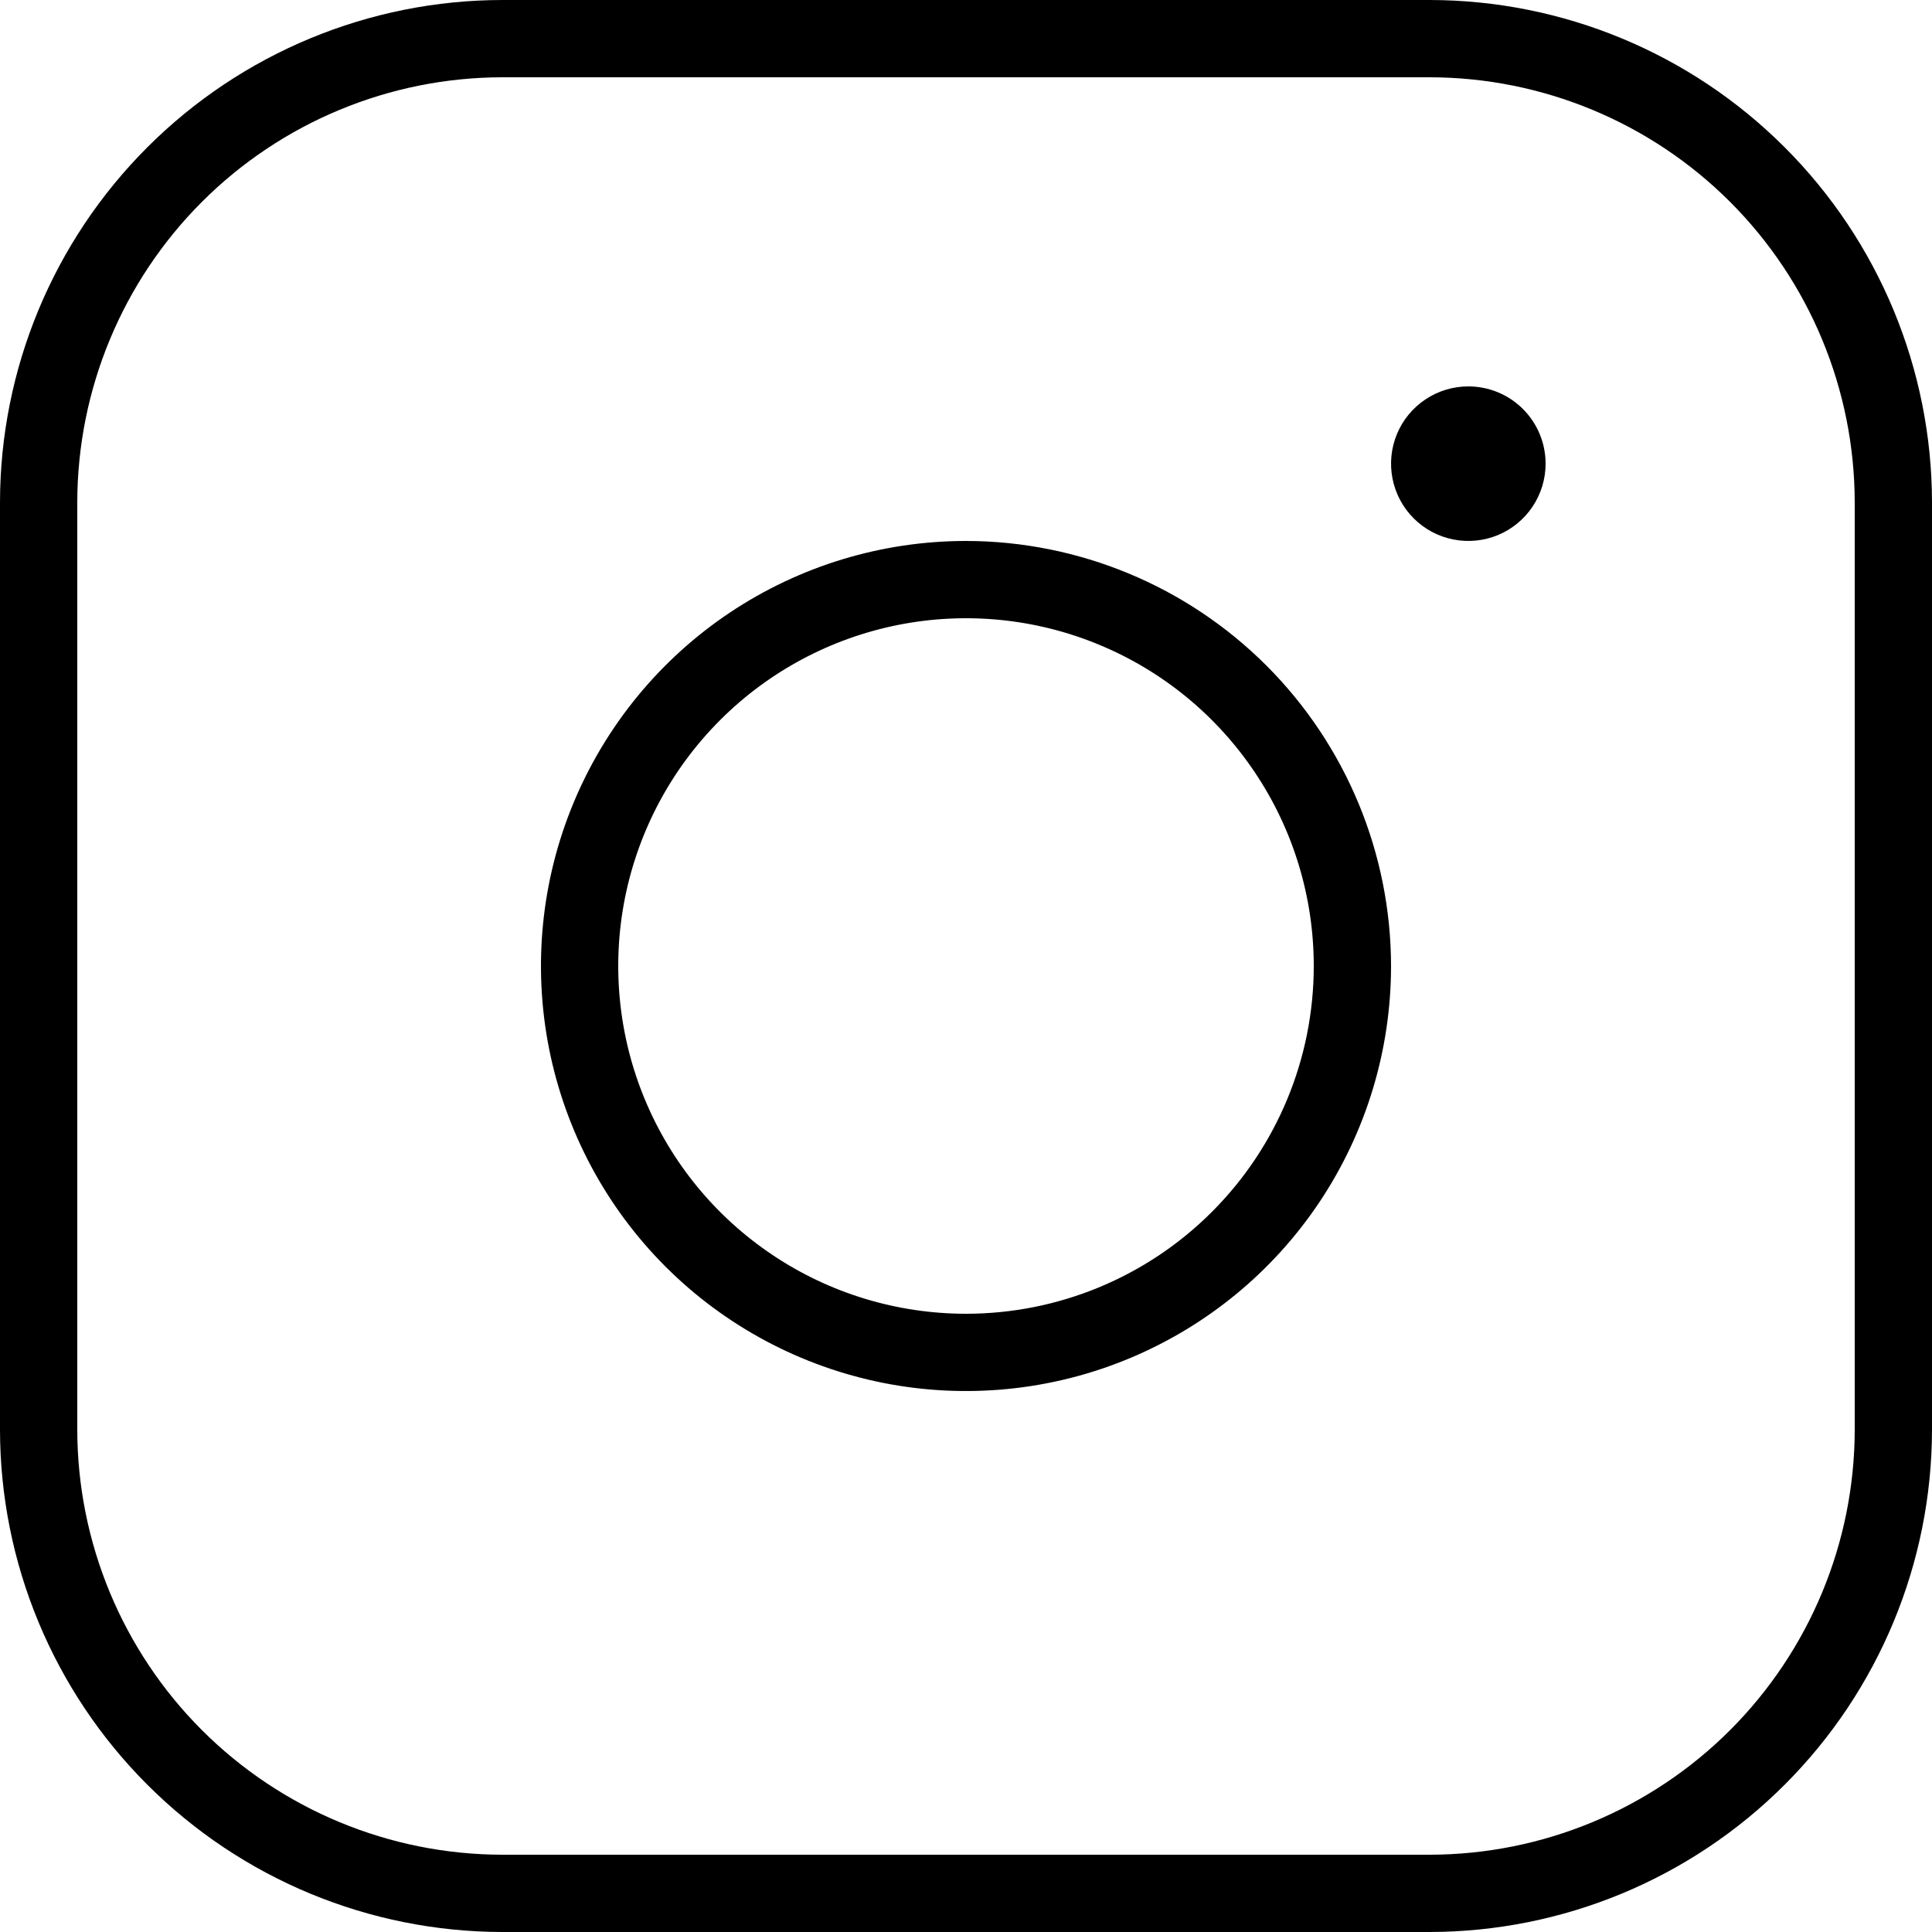
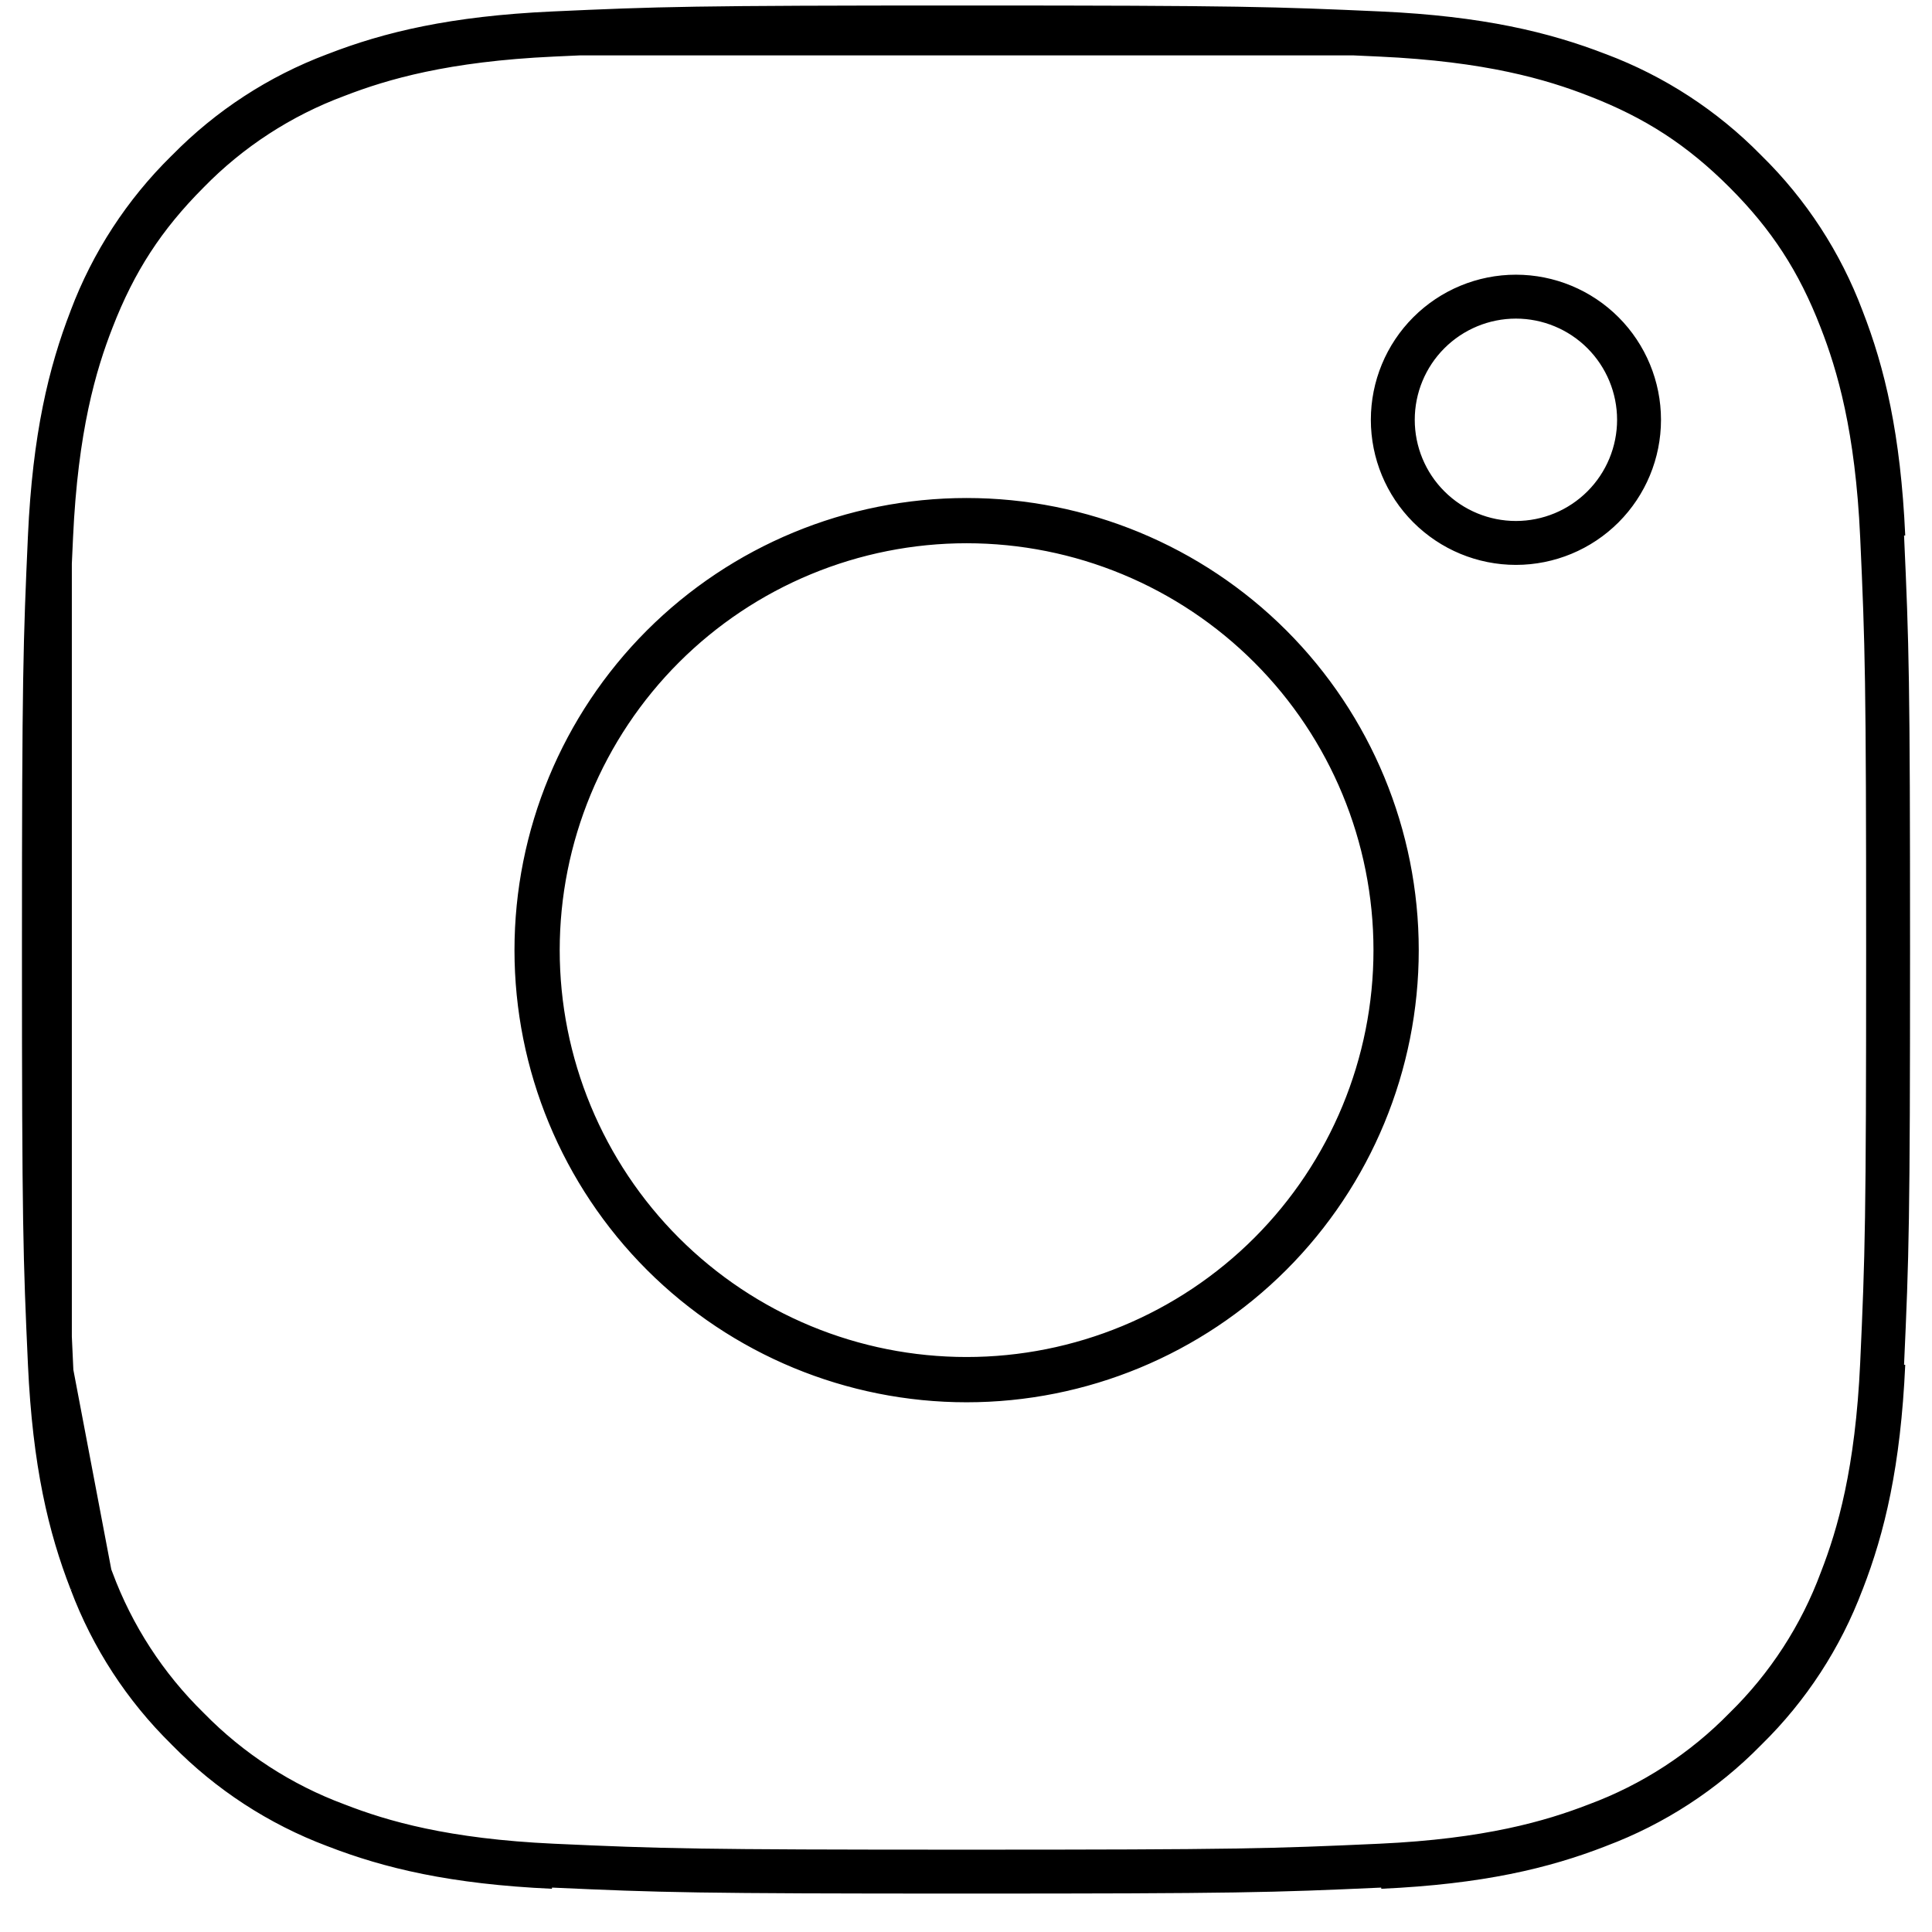
<svg xmlns="http://www.w3.org/2000/svg" width="44" height="44" viewBox="0 0 44 44" fill="none">
-   <path d="M22 12.32C20.085 12.32 18.214 12.888 16.622 13.951C15.03 15.015 13.79 16.527 13.057 18.296C12.324 20.064 12.133 22.011 12.506 23.889C12.88 25.766 13.801 27.491 15.155 28.845C16.509 30.199 18.234 31.12 20.111 31.494C21.989 31.867 23.936 31.676 25.704 30.943C27.473 30.21 28.985 28.97 30.049 27.378C31.112 25.786 31.68 23.915 31.68 22C31.677 19.434 30.656 16.973 28.842 15.158C27.027 13.344 24.566 12.323 22 12.32ZM22 29.92C20.434 29.92 18.902 29.456 17.6 28.585C16.297 27.715 15.282 26.478 14.683 25.031C14.083 23.584 13.927 21.991 14.232 20.455C14.538 18.919 15.292 17.507 16.4 16.4C17.507 15.292 18.919 14.538 20.455 14.232C21.991 13.927 23.584 14.083 25.031 14.683C26.478 15.282 27.715 16.297 28.585 17.6C29.456 18.902 29.92 20.434 29.92 22C29.92 24.101 29.086 26.115 27.6 27.6C26.115 29.086 24.101 29.92 22 29.92ZM32.56 0H11.44C8.407 0.003 5.499 1.21 3.355 3.355C1.21 5.499 0.003 8.407 0 11.44V32.56C0.003 35.593 1.21 38.501 3.355 40.645C5.499 42.79 8.407 43.996 11.44 44H32.56C35.593 43.996 38.501 42.79 40.645 40.645C42.79 38.501 43.996 35.593 44 32.56V11.44C43.996 8.407 42.79 5.499 40.645 3.355C38.501 1.21 35.593 0.003 32.56 0ZM42.24 32.56C42.237 35.126 41.216 37.587 39.402 39.402C37.587 41.216 35.126 42.237 32.56 42.24H11.44C8.874 42.237 6.413 41.216 4.598 39.402C2.784 37.587 1.763 35.126 1.76 32.56V11.44C1.763 8.874 2.784 6.413 4.598 4.598C6.413 2.784 8.874 1.763 11.44 1.76H32.56C35.126 1.763 37.587 2.784 39.402 4.598C41.216 6.413 42.237 8.874 42.24 11.44V32.56ZM35.2 10.56C35.2 10.908 35.097 11.248 34.903 11.538C34.71 11.827 34.435 12.053 34.114 12.186C33.792 12.319 33.438 12.354 33.097 12.286C32.755 12.218 32.442 12.051 32.196 11.805C31.949 11.558 31.782 11.245 31.714 10.903C31.646 10.562 31.681 10.208 31.814 9.886C31.947 9.565 32.173 9.29 32.462 9.097C32.752 8.903 33.092 8.8 33.44 8.8C33.907 8.8 34.354 8.985 34.684 9.315C35.015 9.646 35.2 10.093 35.2 10.56Z" fill="black" />
+   <path d="M1.136 12.218C1.24 9.959 1.594 8.502 2.072 7.265L2.078 7.248C2.552 5.99 3.295 4.85 4.254 3.907L4.268 3.894L4.281 3.881C5.224 2.92 6.365 2.178 7.622 1.705L7.644 1.697C8.878 1.217 10.332 0.865 12.593 0.761M1.136 12.218C1.028 14.632 1 15.38 1 21.639C1 27.899 1.026 28.645 1.136 31.06M1.136 12.218L1.136 12.827M2.08 36.031C2.553 37.288 3.295 38.428 4.256 39.371L4.269 39.385L4.282 39.398C5.225 40.358 6.365 41.1 7.623 41.574L7.642 41.581C8.877 42.06 10.332 42.413 12.593 42.516M2.08 36.031L2.072 36.009C1.592 34.775 1.24 33.321 1.136 31.06M2.08 36.031L2.052 35.881M1.136 31.06L1.173 31.255M1.136 31.06L1.136 30.449M2.052 35.881L1.173 31.255M2.052 35.881C1.679 34.895 1.295 33.52 1.173 31.255M2.052 35.881C2.065 35.916 2.078 35.95 2.091 35.983C2.564 37.259 3.314 38.414 4.287 39.366C5.238 40.338 6.393 41.088 7.668 41.561C8.691 41.96 10.133 42.376 12.593 42.489C15.075 42.602 15.841 42.625 22.014 42.625C28.186 42.625 28.954 42.602 31.436 42.489C33.898 42.376 35.338 41.957 36.358 41.562C37.634 41.089 38.79 40.339 39.741 39.366C40.713 38.415 41.463 37.26 41.936 35.985C42.335 34.961 42.751 33.519 42.864 31.06C42.977 28.578 43 27.81 43 21.639C43 15.468 42.977 14.699 42.864 12.217C42.751 9.742 42.328 8.299 41.93 7.279C41.411 5.937 40.752 4.923 39.739 3.91C38.729 2.902 37.717 2.243 36.375 1.723C35.351 1.322 33.907 0.902 31.436 0.789C31.221 0.779 31.019 0.77 30.825 0.761M1.173 31.255C1.17 31.191 1.167 31.126 1.164 31.061C1.154 30.846 1.145 30.643 1.136 30.449M12.593 0.761C15.008 0.651 15.755 0.625 22.014 0.625C28.272 0.625 29.02 0.653 31.434 0.761M12.593 0.761L13.204 0.761M31.434 0.761L30.825 0.761M31.434 0.761C33.693 0.865 35.15 1.218 36.387 1.697L36.404 1.703C37.663 2.177 38.803 2.92 39.745 3.879L39.758 3.893L39.772 3.906C40.731 4.848 41.474 5.989 41.948 7.248L41.956 7.269C42.436 8.503 42.788 9.957 42.891 12.218M13.204 0.761L30.825 0.761M13.204 0.761C15.248 0.672 16.378 0.653 22.014 0.653C27.65 0.653 28.78 0.672 30.825 0.761M13.204 0.761C13.009 0.77 12.807 0.779 12.592 0.789C10.13 0.902 8.689 1.321 7.669 1.716C6.389 2.191 5.229 2.945 4.276 3.923C3.273 4.93 2.616 5.94 2.098 7.277C1.697 8.302 1.277 9.746 1.164 12.218C1.154 12.432 1.145 12.634 1.136 12.827M42.891 31.06C42.788 33.321 42.436 34.775 41.957 36.011L41.949 36.029C41.475 37.288 40.733 38.428 39.773 39.37L39.76 39.383L39.746 39.397C38.803 40.358 37.663 41.1 36.406 41.572L36.384 41.581C35.15 42.061 33.696 42.413 31.435 42.516M1.136 30.449C1.047 28.405 1.028 27.275 1.028 21.639C1.028 16.001 1.047 14.873 1.136 12.827M1.136 30.449L1.136 12.827M18.276 30.662C19.461 31.153 20.731 31.405 22.014 31.405C24.604 31.405 27.088 30.376 28.92 28.545C30.751 26.713 31.78 24.229 31.78 21.639C31.78 19.049 30.751 16.564 28.92 14.733C27.088 12.901 24.604 11.872 22.014 11.872C20.731 11.872 19.461 12.125 18.276 12.616C17.091 13.107 16.015 13.826 15.108 14.733C14.201 15.64 13.482 16.716 12.991 17.901C12.5 19.086 12.247 20.356 12.247 21.639C12.247 22.921 12.5 24.191 12.991 25.376C13.482 26.561 14.201 27.638 15.108 28.545C16.015 29.452 17.091 30.171 18.276 30.662ZM15.086 14.711C16.924 12.874 19.416 11.842 22.014 11.842C24.612 11.842 27.104 12.874 28.942 14.711C30.779 16.549 31.811 19.041 31.811 21.639C31.811 24.237 30.779 26.729 28.942 28.567C27.104 30.404 24.612 31.436 22.014 31.436C19.416 31.436 16.924 30.404 15.086 28.567C13.249 26.729 12.217 24.237 12.217 21.639C12.217 19.041 13.249 16.549 15.086 14.711ZM37.328 9.561C37.328 10.304 37.032 11.018 36.507 11.543C35.981 12.069 35.267 12.365 34.524 12.365C33.78 12.365 33.067 12.069 32.541 11.543C32.015 11.018 31.72 10.304 31.72 9.561C31.72 8.817 32.015 8.104 32.541 7.578C33.067 7.052 33.78 6.756 34.524 6.756C35.267 6.756 35.981 7.052 36.507 7.578C37.032 8.104 37.328 8.817 37.328 9.561Z" stroke="black" stroke-linejoin="round" />
</svg>
